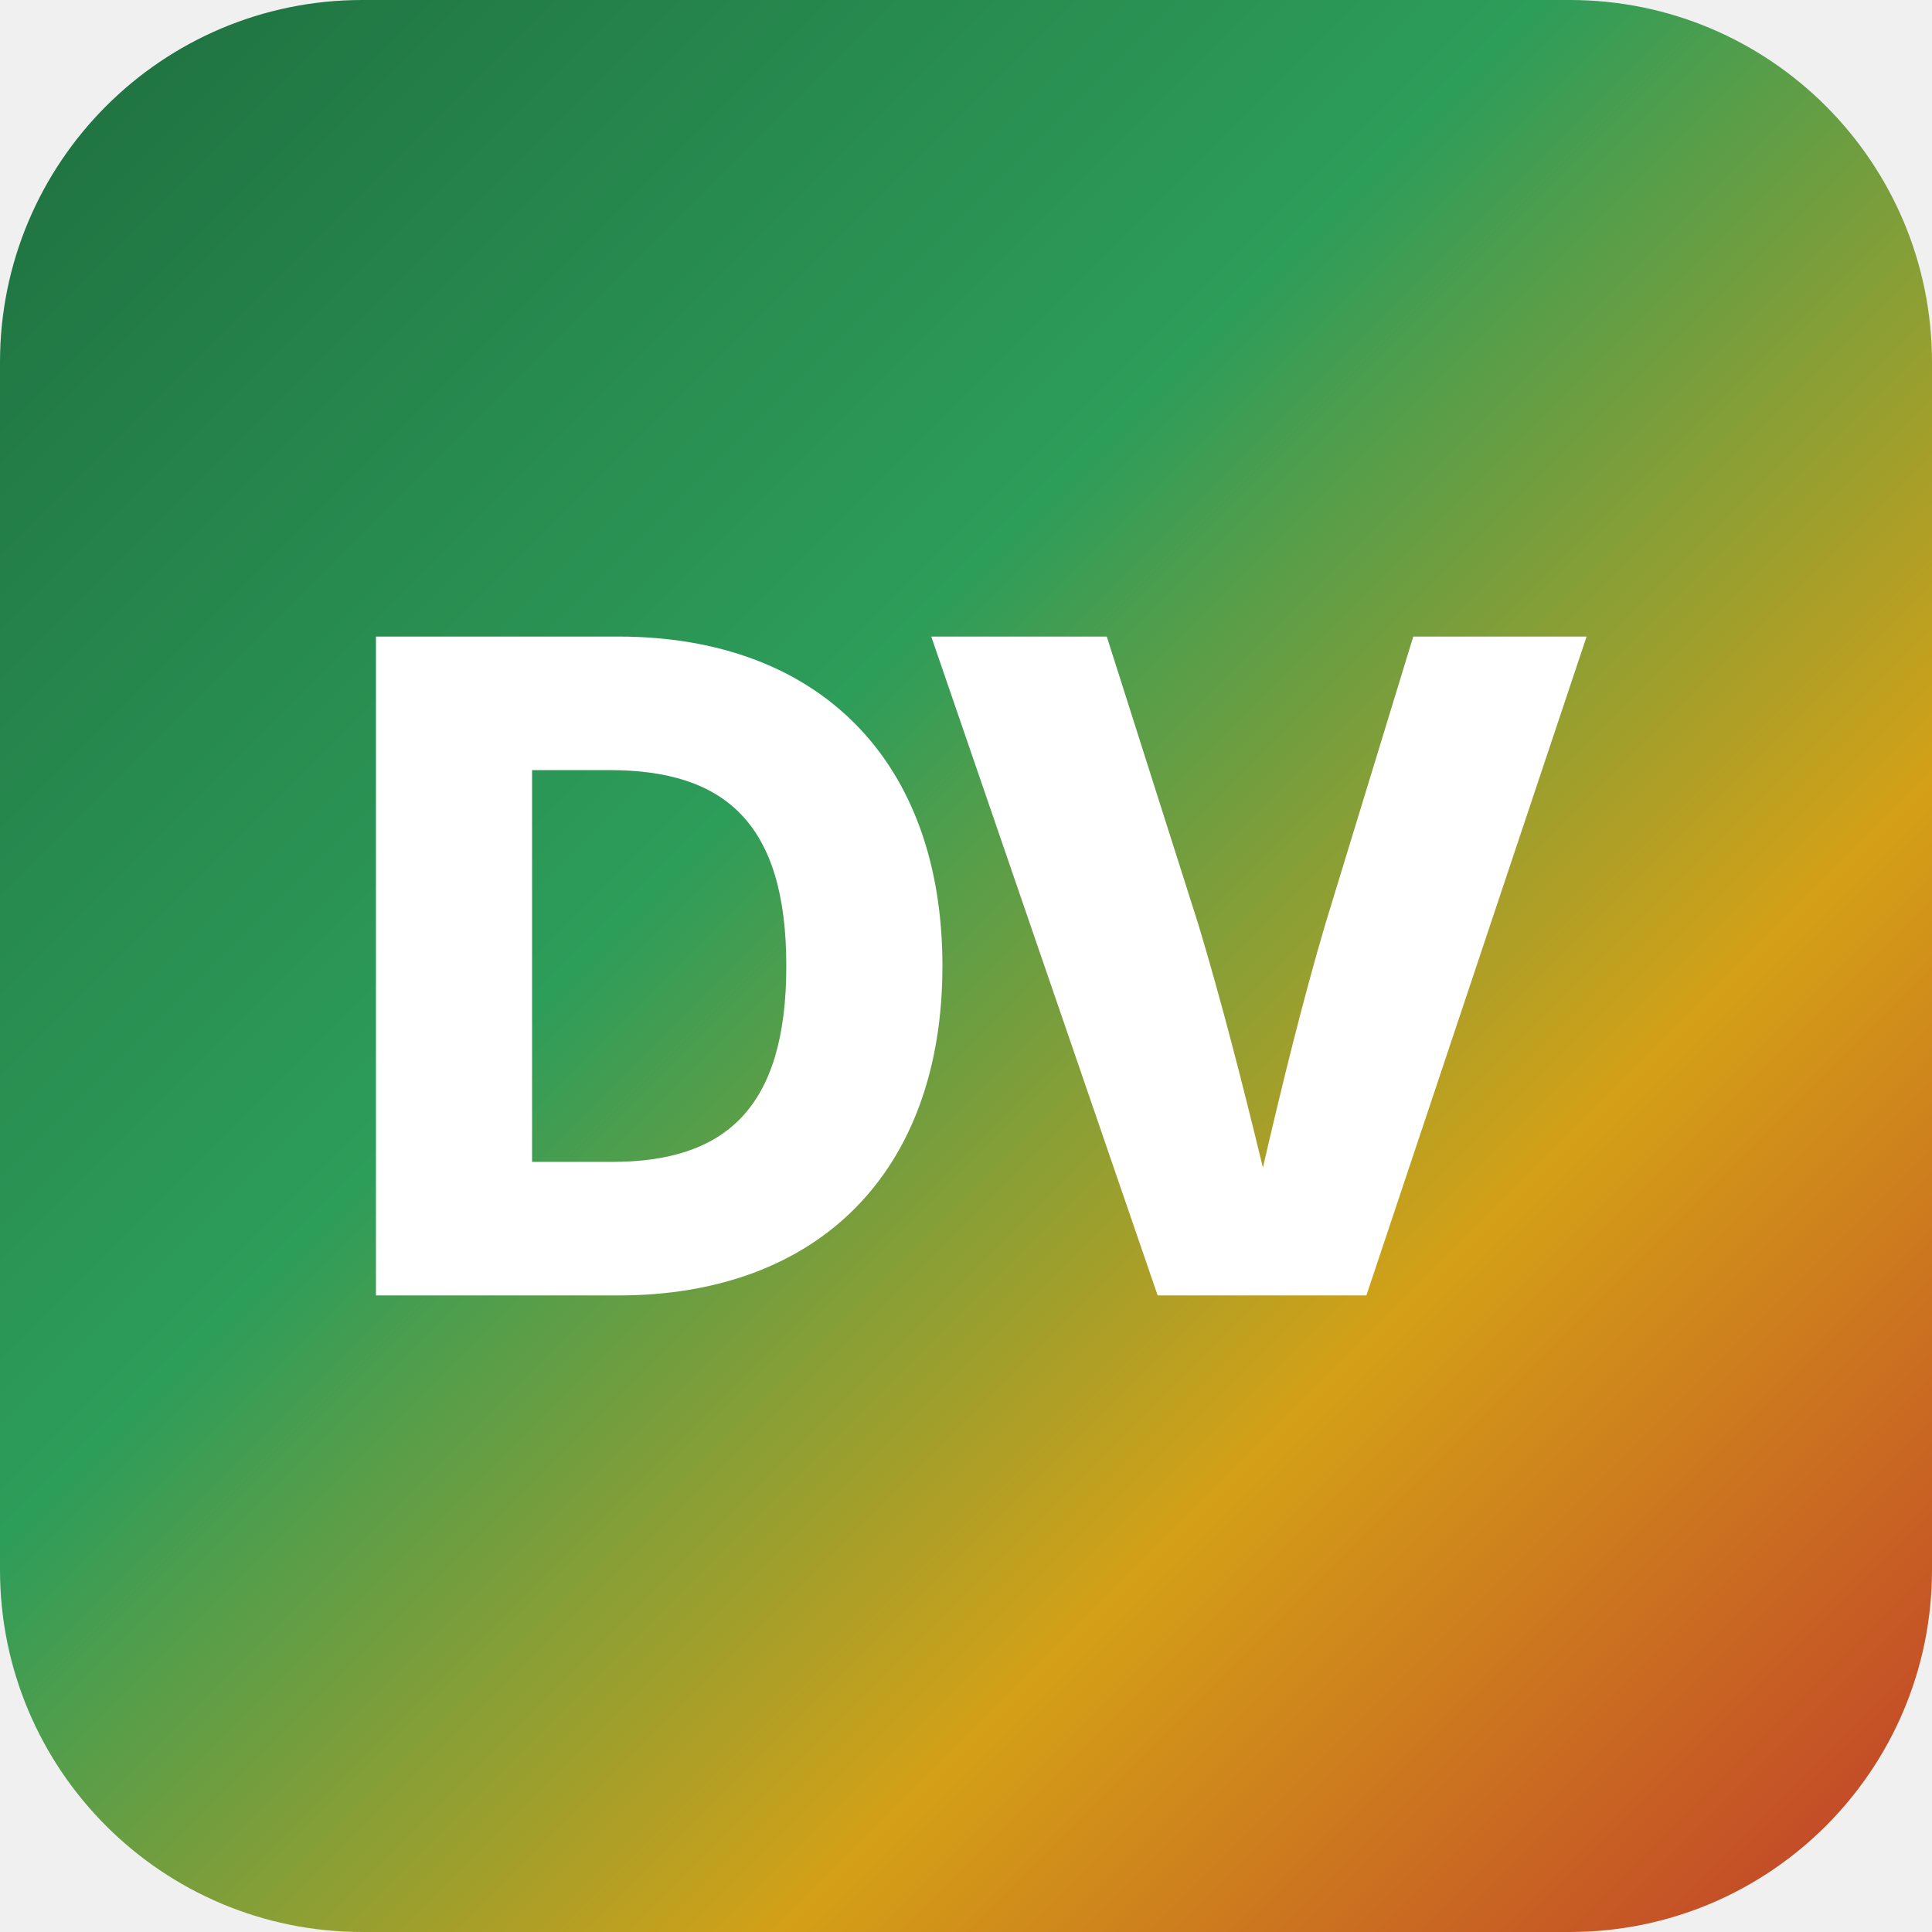
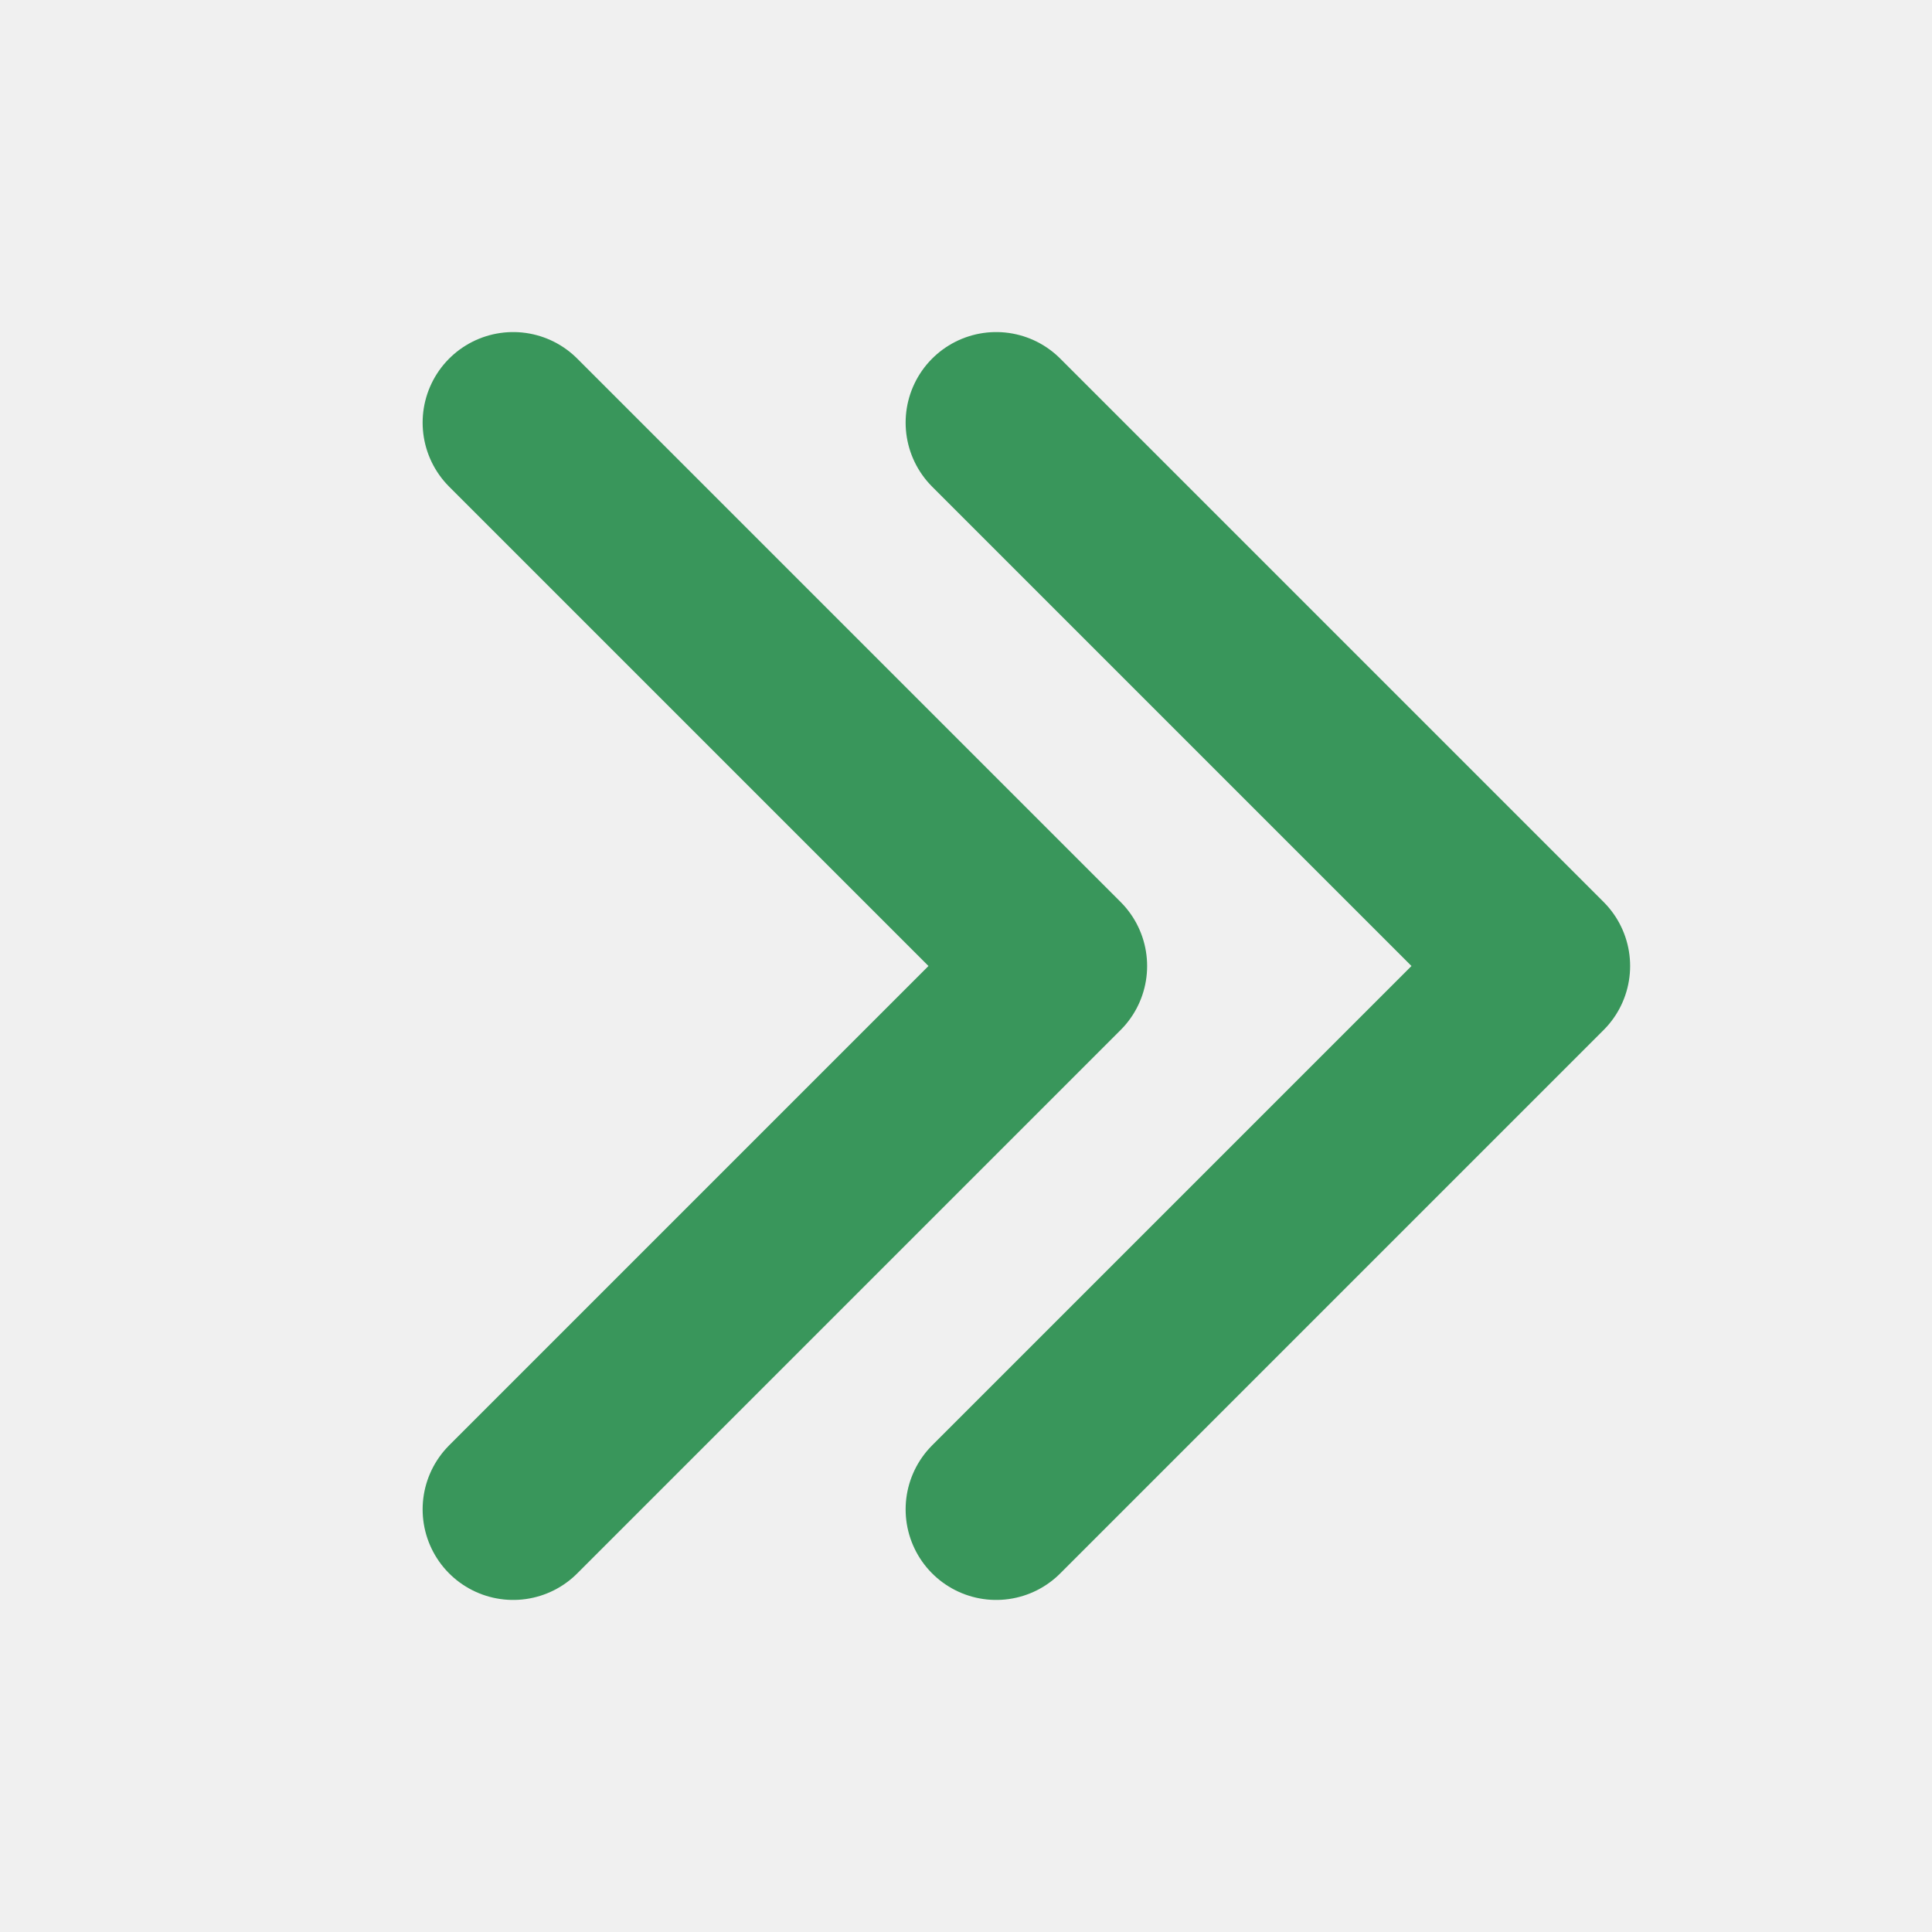
- <svg xmlns="http://www.w3.org/2000/svg" width="512" height="512" viewBox="0 0 512 512">
-   <defs>
-     <linearGradient id="bg" x1="0%" y1="0%" x2="100%" y2="100%">
-       <stop offset="0%" stop-color="#1e6e3e" />
-       <stop offset="40%" stop-color="#2d9d5a" />
-       <stop offset="70%" stop-color="#d4a017" />
-       <stop offset="100%" stop-color="#c0392b" />
-     </linearGradient>
-   </defs>
-   <rect width="512" height="512" rx="96" fill="url(#bg)" />
-   <text x="256" y="256" text-anchor="middle" dominant-baseline="central" font-family="system-ui, -apple-system, sans-serif" font-weight="800" font-size="240" fill="white" letter-spacing="-8">DV</text>
+ <svg xmlns="http://www.w3.org/2000/svg" width="512" height="512" viewBox="0 0 64 64" fill="none">
+   <path d="m17 14 18 18-18 18M33 14l18 18-18 18" stroke="#39965b" stroke-width="6" stroke-linecap="round" stroke-linejoin="round" />
</svg>
